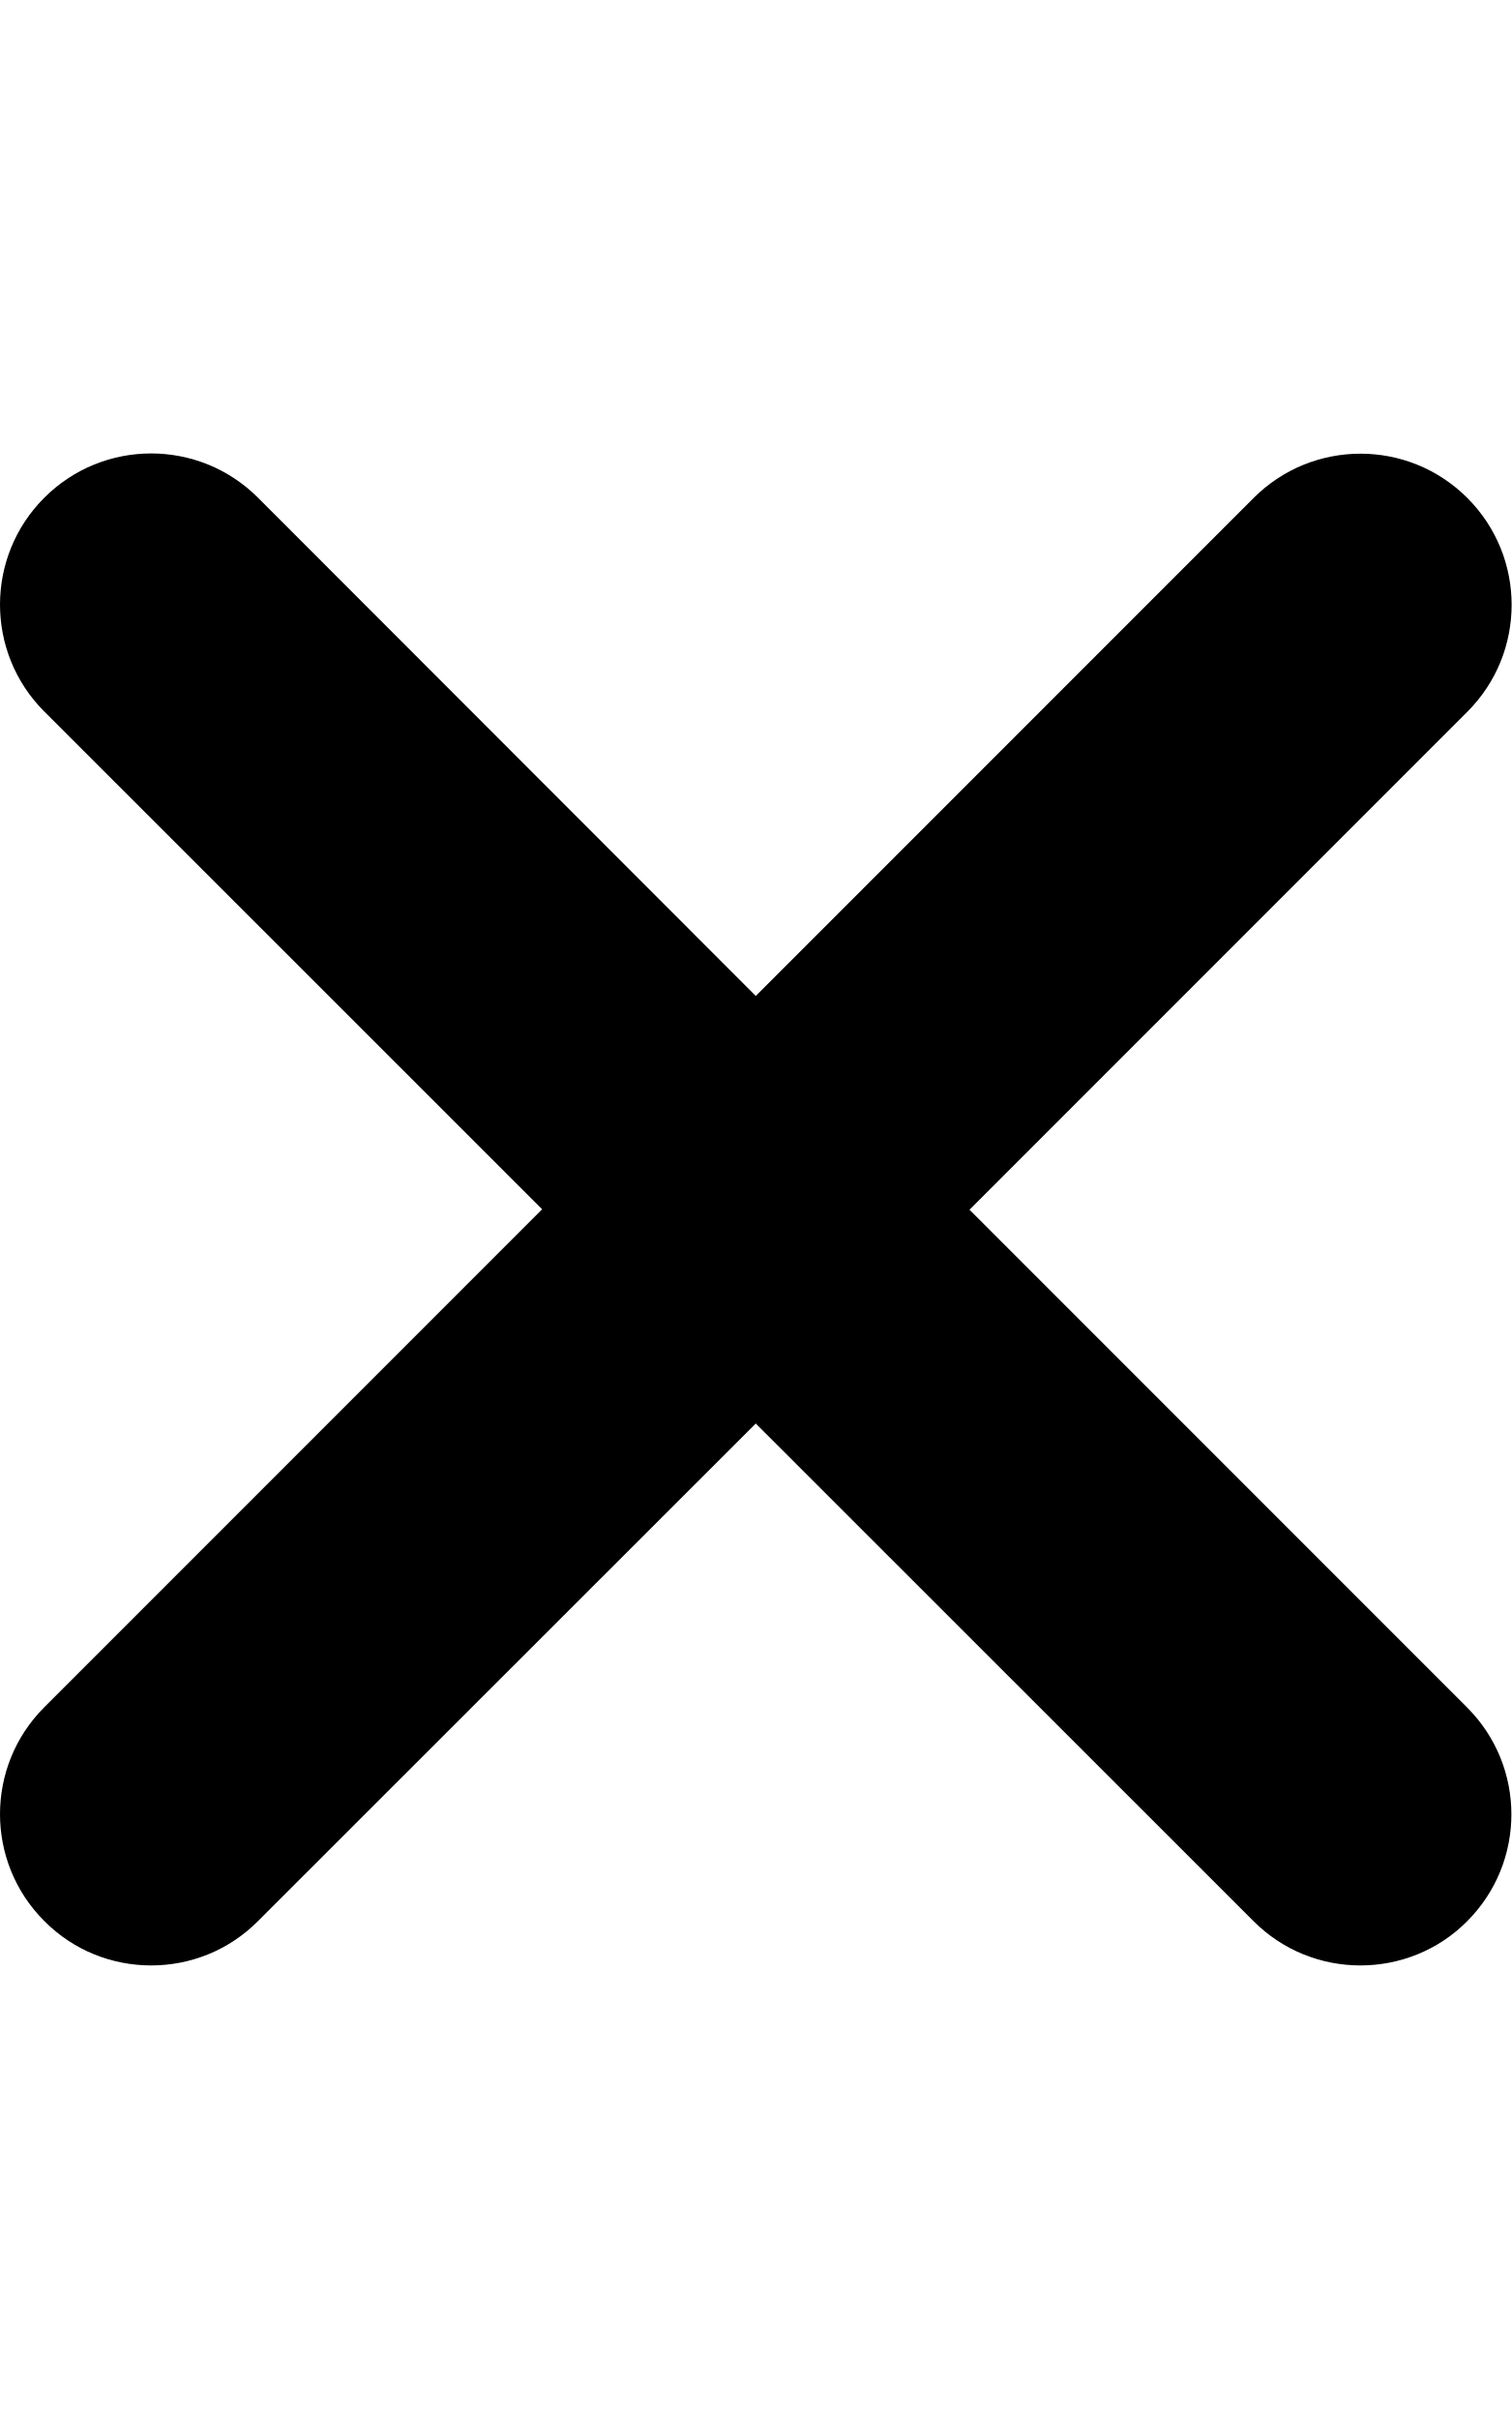
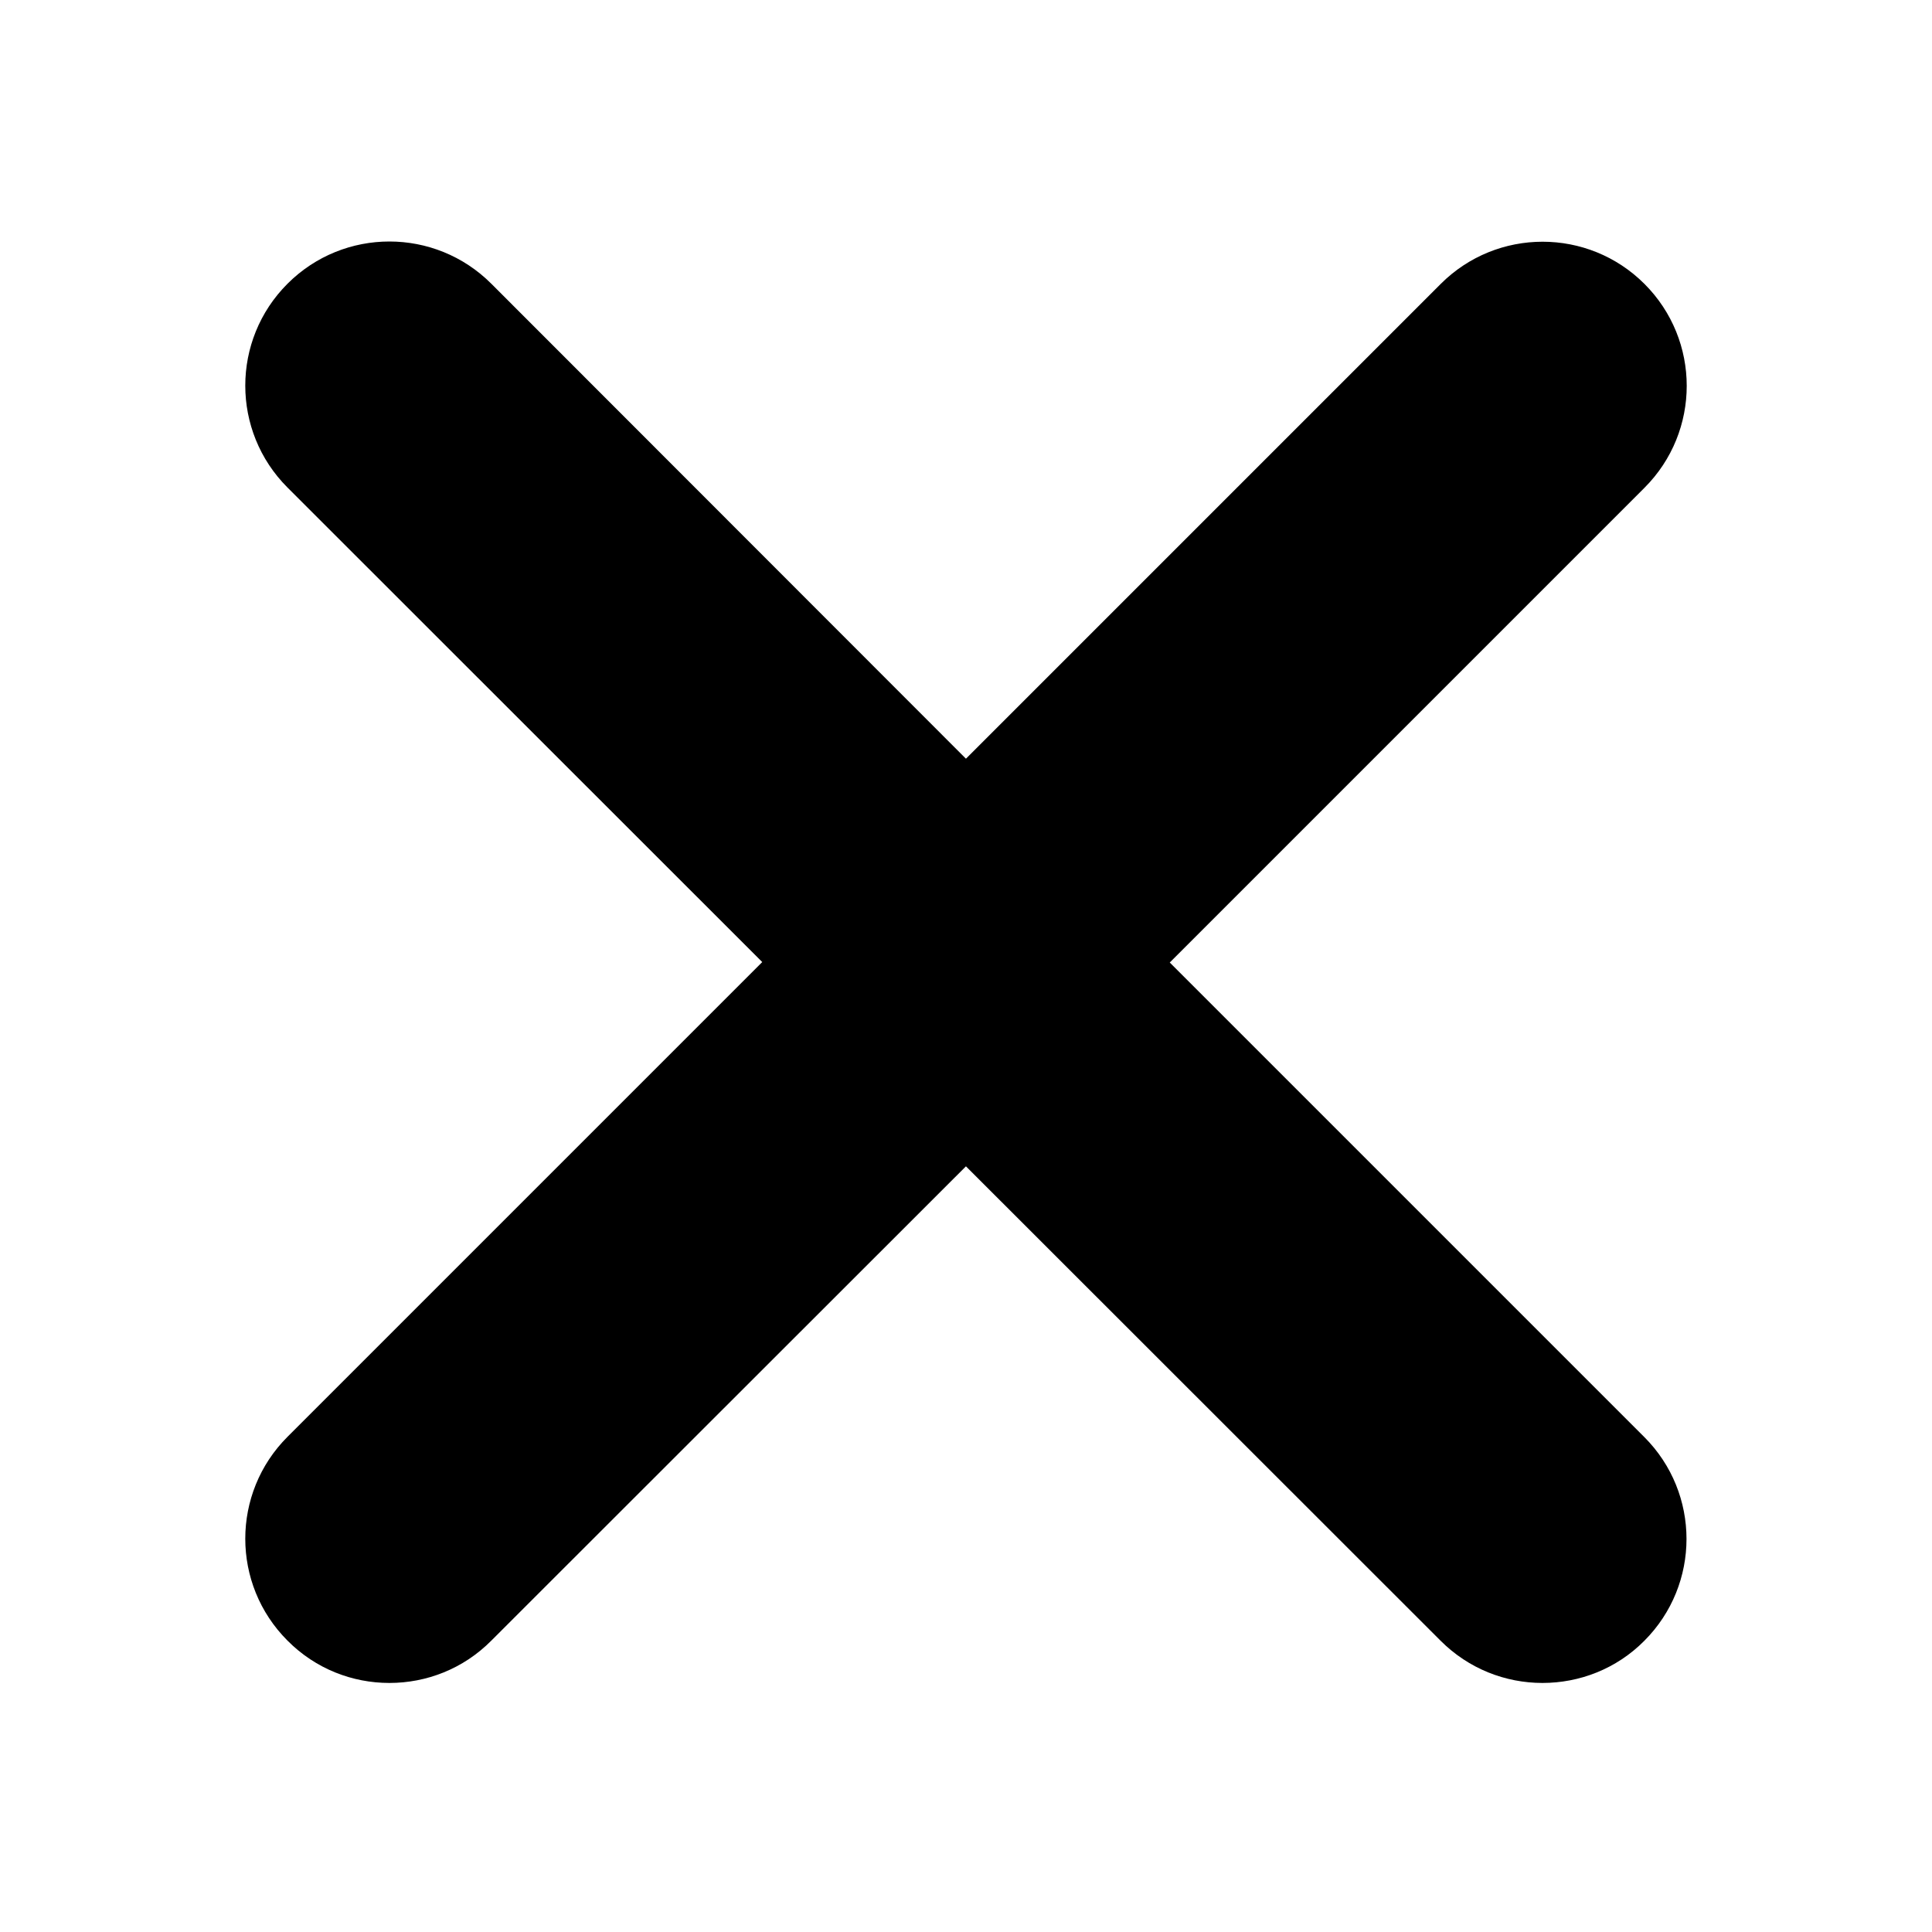
- <svg xmlns="http://www.w3.org/2000/svg" viewBox="0 0 320 512">
-   <path d="M310.6 361.4c12.5 12.5 12.5 32.75 0 45.25C304.4 412.9 296.2 416 288 416s-16.38-3.125-22.62-9.375L160 301.3L54.63 406.6C48.38 412.9 40.19 416 32 416S15.63 412.9 9.375 406.6c-12.5-12.5-12.5-32.75 0-45.25l105.4-105.4L9.375 150.6c-12.5-12.5-12.5-32.75 0-45.25s32.75-12.5 45.25 0L160 210.8l105.4-105.4c12.5-12.5 32.75-12.5 45.25 0s12.5 32.75 0 45.25l-105.4 105.4L310.6 361.4z" />
+ <svg xmlns="http://www.w3.org/2000/svg" width="512" height="512" viewBox="0 0 512 512" fill="none">
+   <path d="M435.75 380.826C450.671 395.747 450.671 419.919 435.75 434.839C428.349 442.3 418.561 446 408.773 446C398.985 446 389.221 442.27 381.773 434.809L255.985 309.088L130.209 434.78C122.749 442.3 112.973 446 103.197 446C93.421 446 83.657 442.3 76.191 434.78C61.27 419.859 61.27 395.687 76.191 380.767L202.002 254.955L76.191 129.204C61.27 114.283 61.27 90.111 76.191 75.191C91.111 60.27 115.283 60.27 130.204 75.191L255.985 201.062L381.797 75.25C396.717 60.33 420.889 60.33 435.809 75.25C450.73 90.171 450.73 114.342 435.809 129.263L309.998 255.075L435.75 380.826Z" fill="black" />
</svg>
